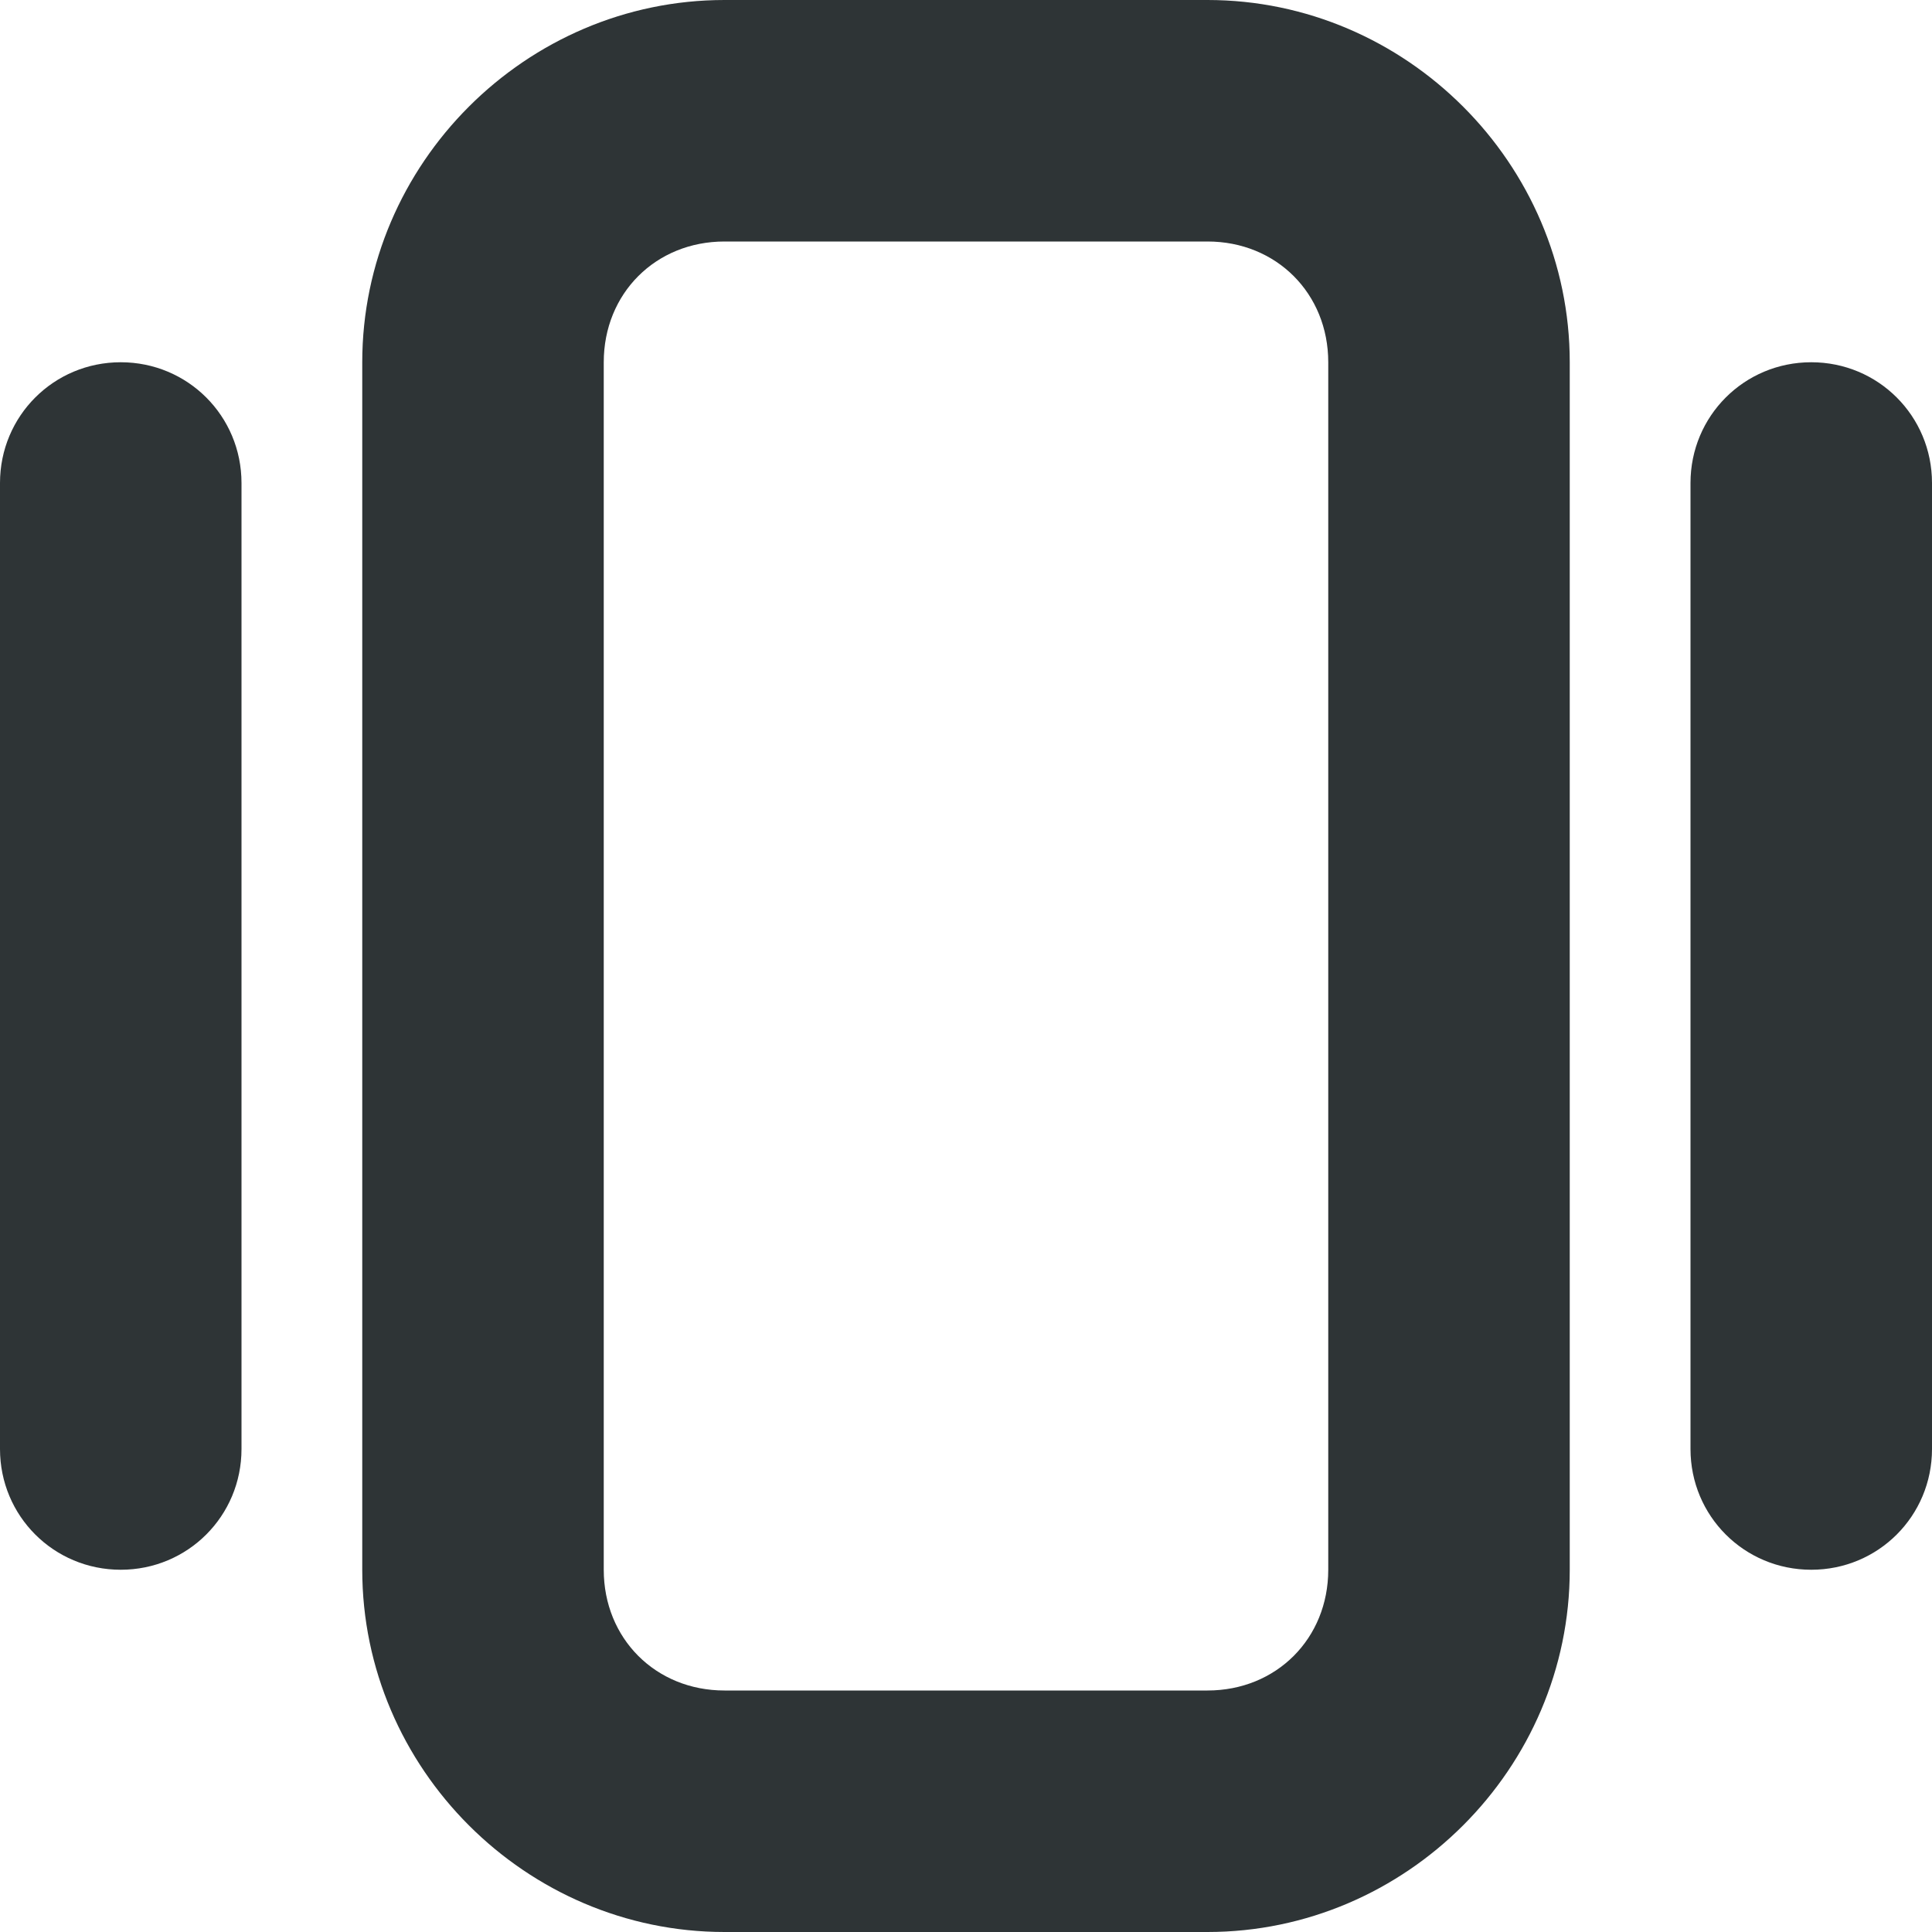
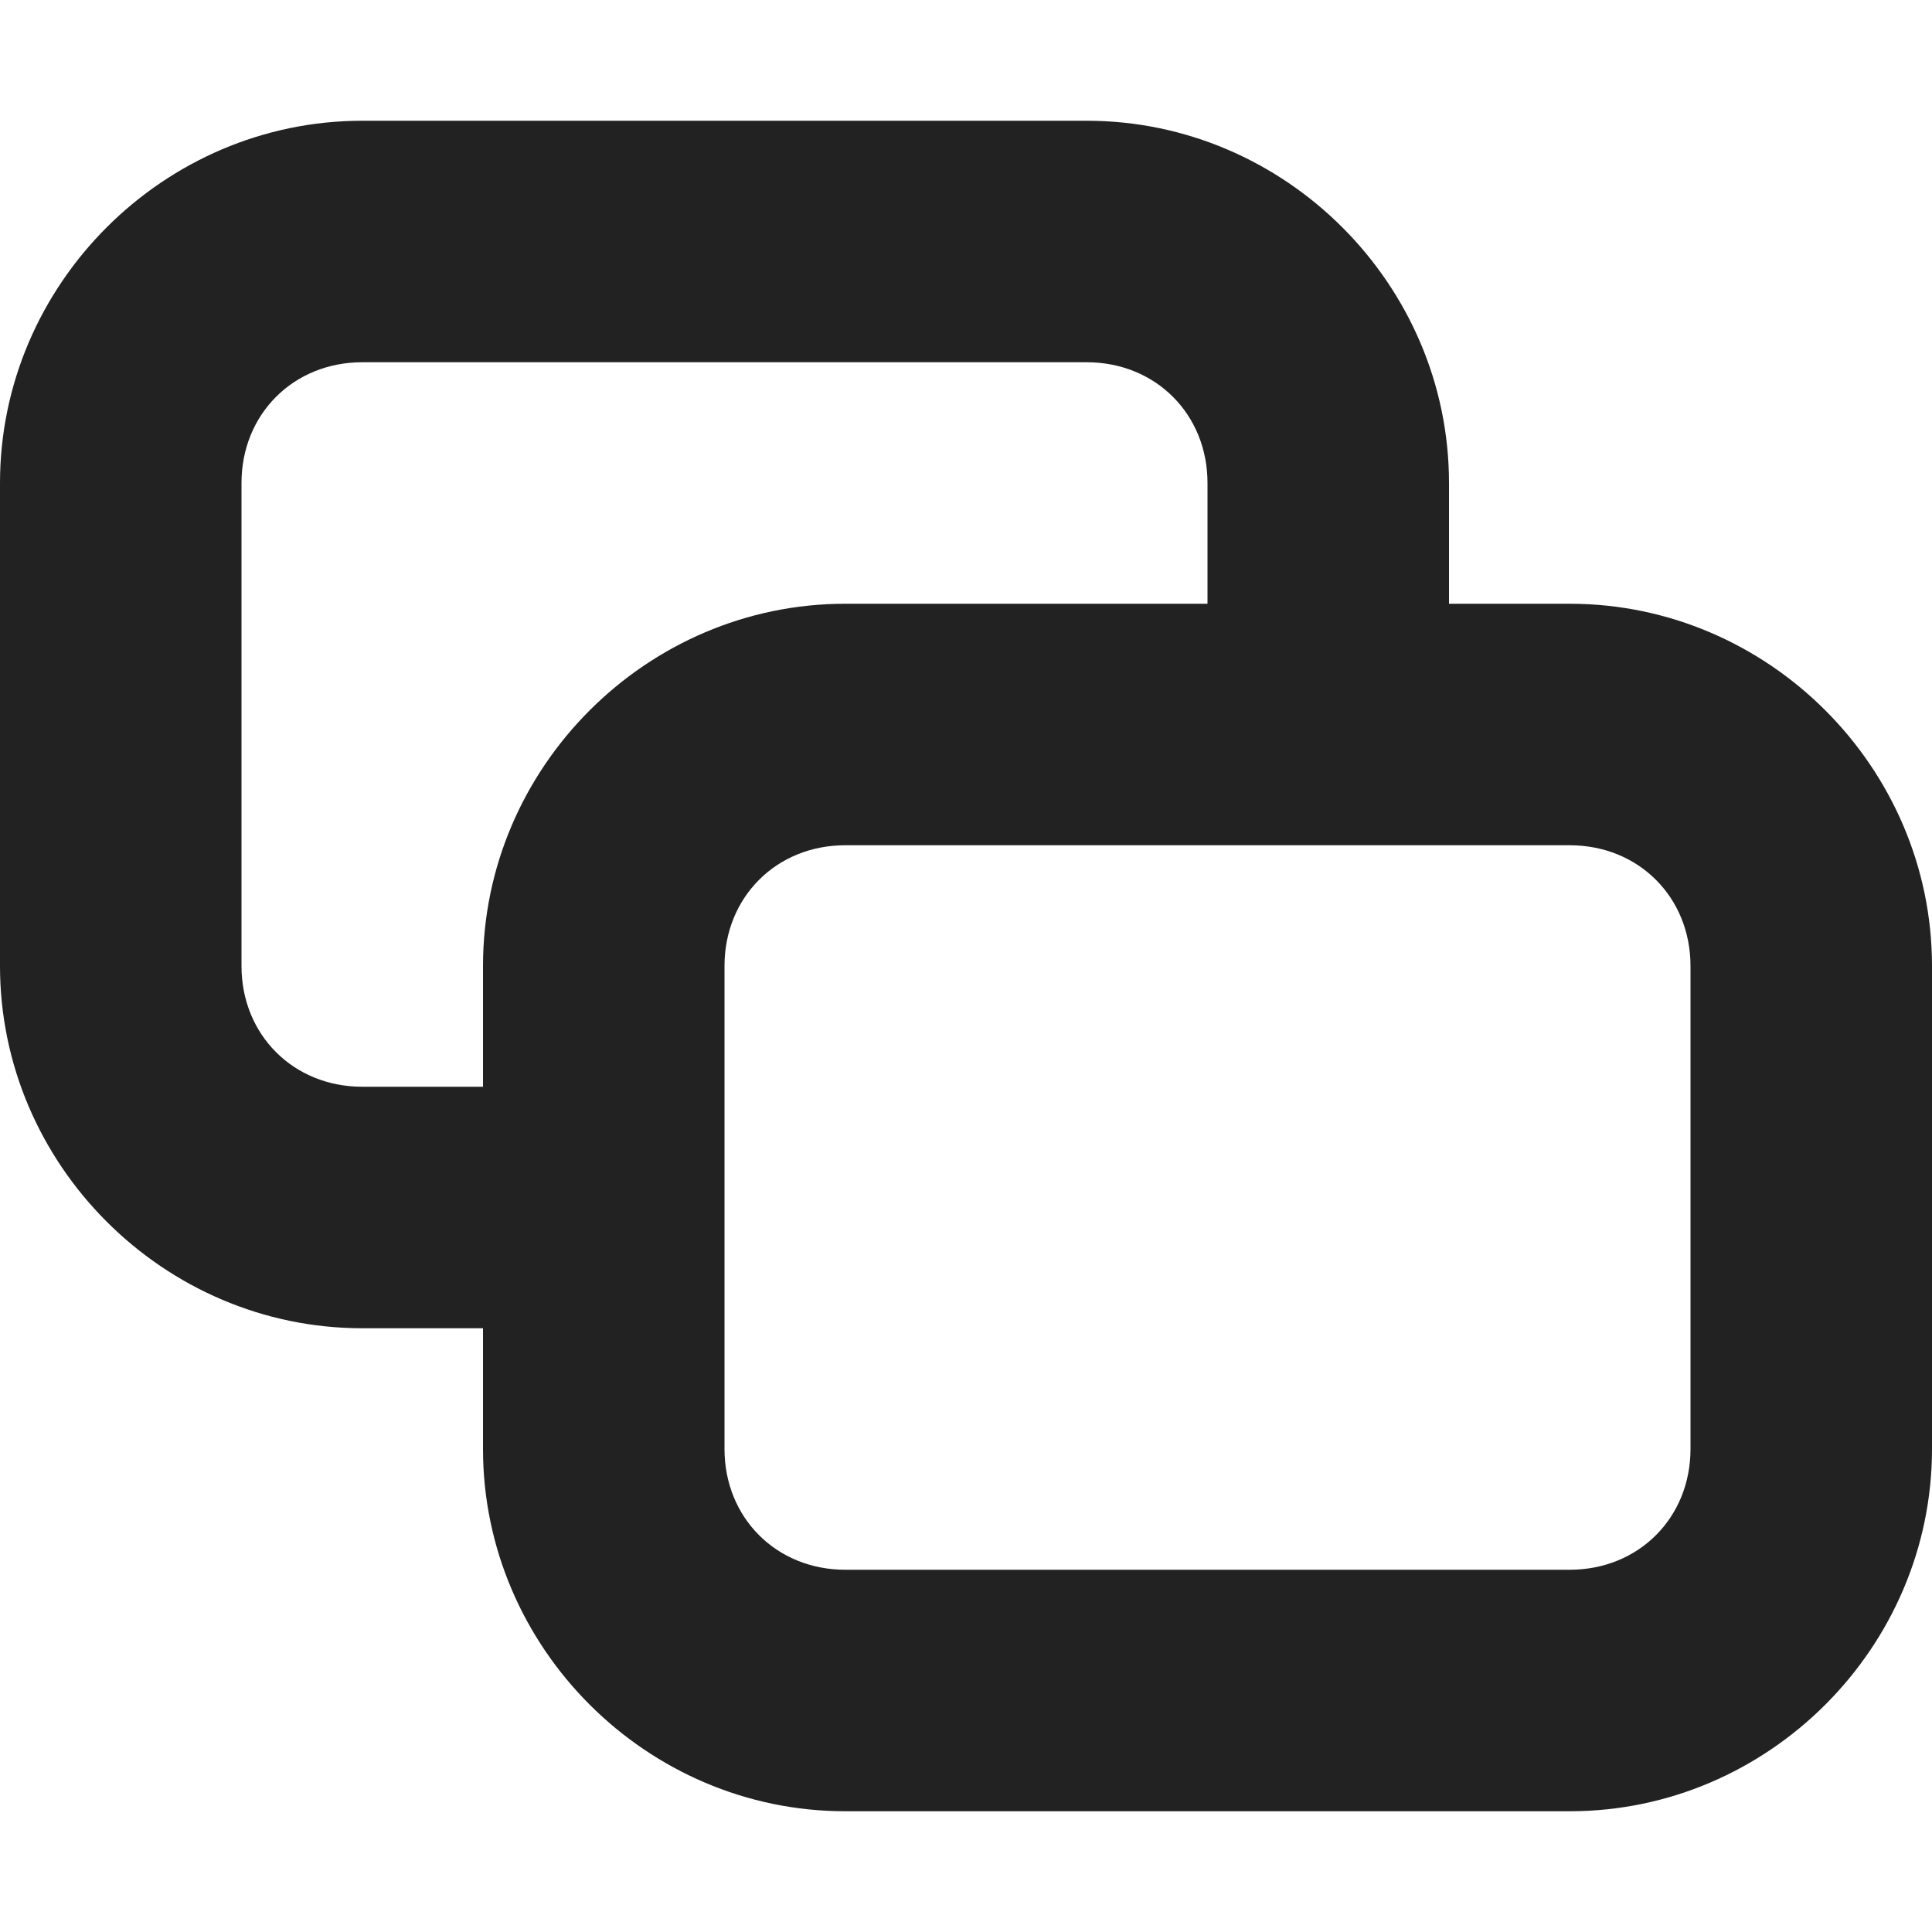
<svg xmlns="http://www.w3.org/2000/svg" height="16px" viewBox="0 0 16 16" width="16px">
-   <path d="m 6 0 c -1.645 0 -3 1.355 -3 3 v 10 c 0 1.645 1.355 3 3 3 h 4 c 1.645 0 3 -1.355 3 -3 v -10 c 0 -1.645 -1.355 -3 -3 -3 z m 0 2 h 4 c 0.57 0 1 0.43 1 1 v 10 c 0 0.57 -0.43 1 -1 1 h -4 c -0.57 0 -1 -0.43 -1 -1 v -10 c 0 -0.57 0.43 -1 1 -1 z m -5 1 c -0.555 0 -1 0.445 -1 1 v 8 c 0 0.555 0.445 1 1 1 s 1 -0.445 1 -1 v -8 c 0 -0.555 -0.445 -1 -1 -1 z m 14 0 c -0.555 0 -1 0.445 -1 1 v 8 c 0 0.555 0.445 1 1 1 s 1 -0.445 1 -1 v -8 c 0 -0.555 -0.445 -1 -1 -1 z m 0 0" fill="#2e3436" />
+   <g fill="#222222">
+     <path d="m 3 1 c -1.645 0 -3 1.355 -3 3 v 4 c 0 1.645 1.355 3 3 3 h 2 v -2 h -2 c -0.57 0 -1 -0.43 -1 -1 v -4 c 0 -0.57 0.43 -1 1 -1 h 6 c 0.57 0 1 0.43 1 1 v 2 h 2 v -2 c 0 -1.645 -1.355 -3 -3 -3 z m 0 0" />
+     <path d="m 7 5 c -1.645 0 -3 1.355 -3 3 v 4 c 0 1.645 1.355 3 3 3 h 6 c 1.645 0 3 -1.355 3 -3 v -4 c 0 -1.645 -1.355 -3 -3 -3 z m 0 2 h 6 c 0.57 0 1 0.43 1 1 v 4 c 0 0.57 -0.43 1 -1 1 h -6 c -0.57 0 -1 -0.43 -1 -1 v -4 c 0 -0.57 0.43 -1 1 -1 z m 0 0" />
+   </g>
</svg>
